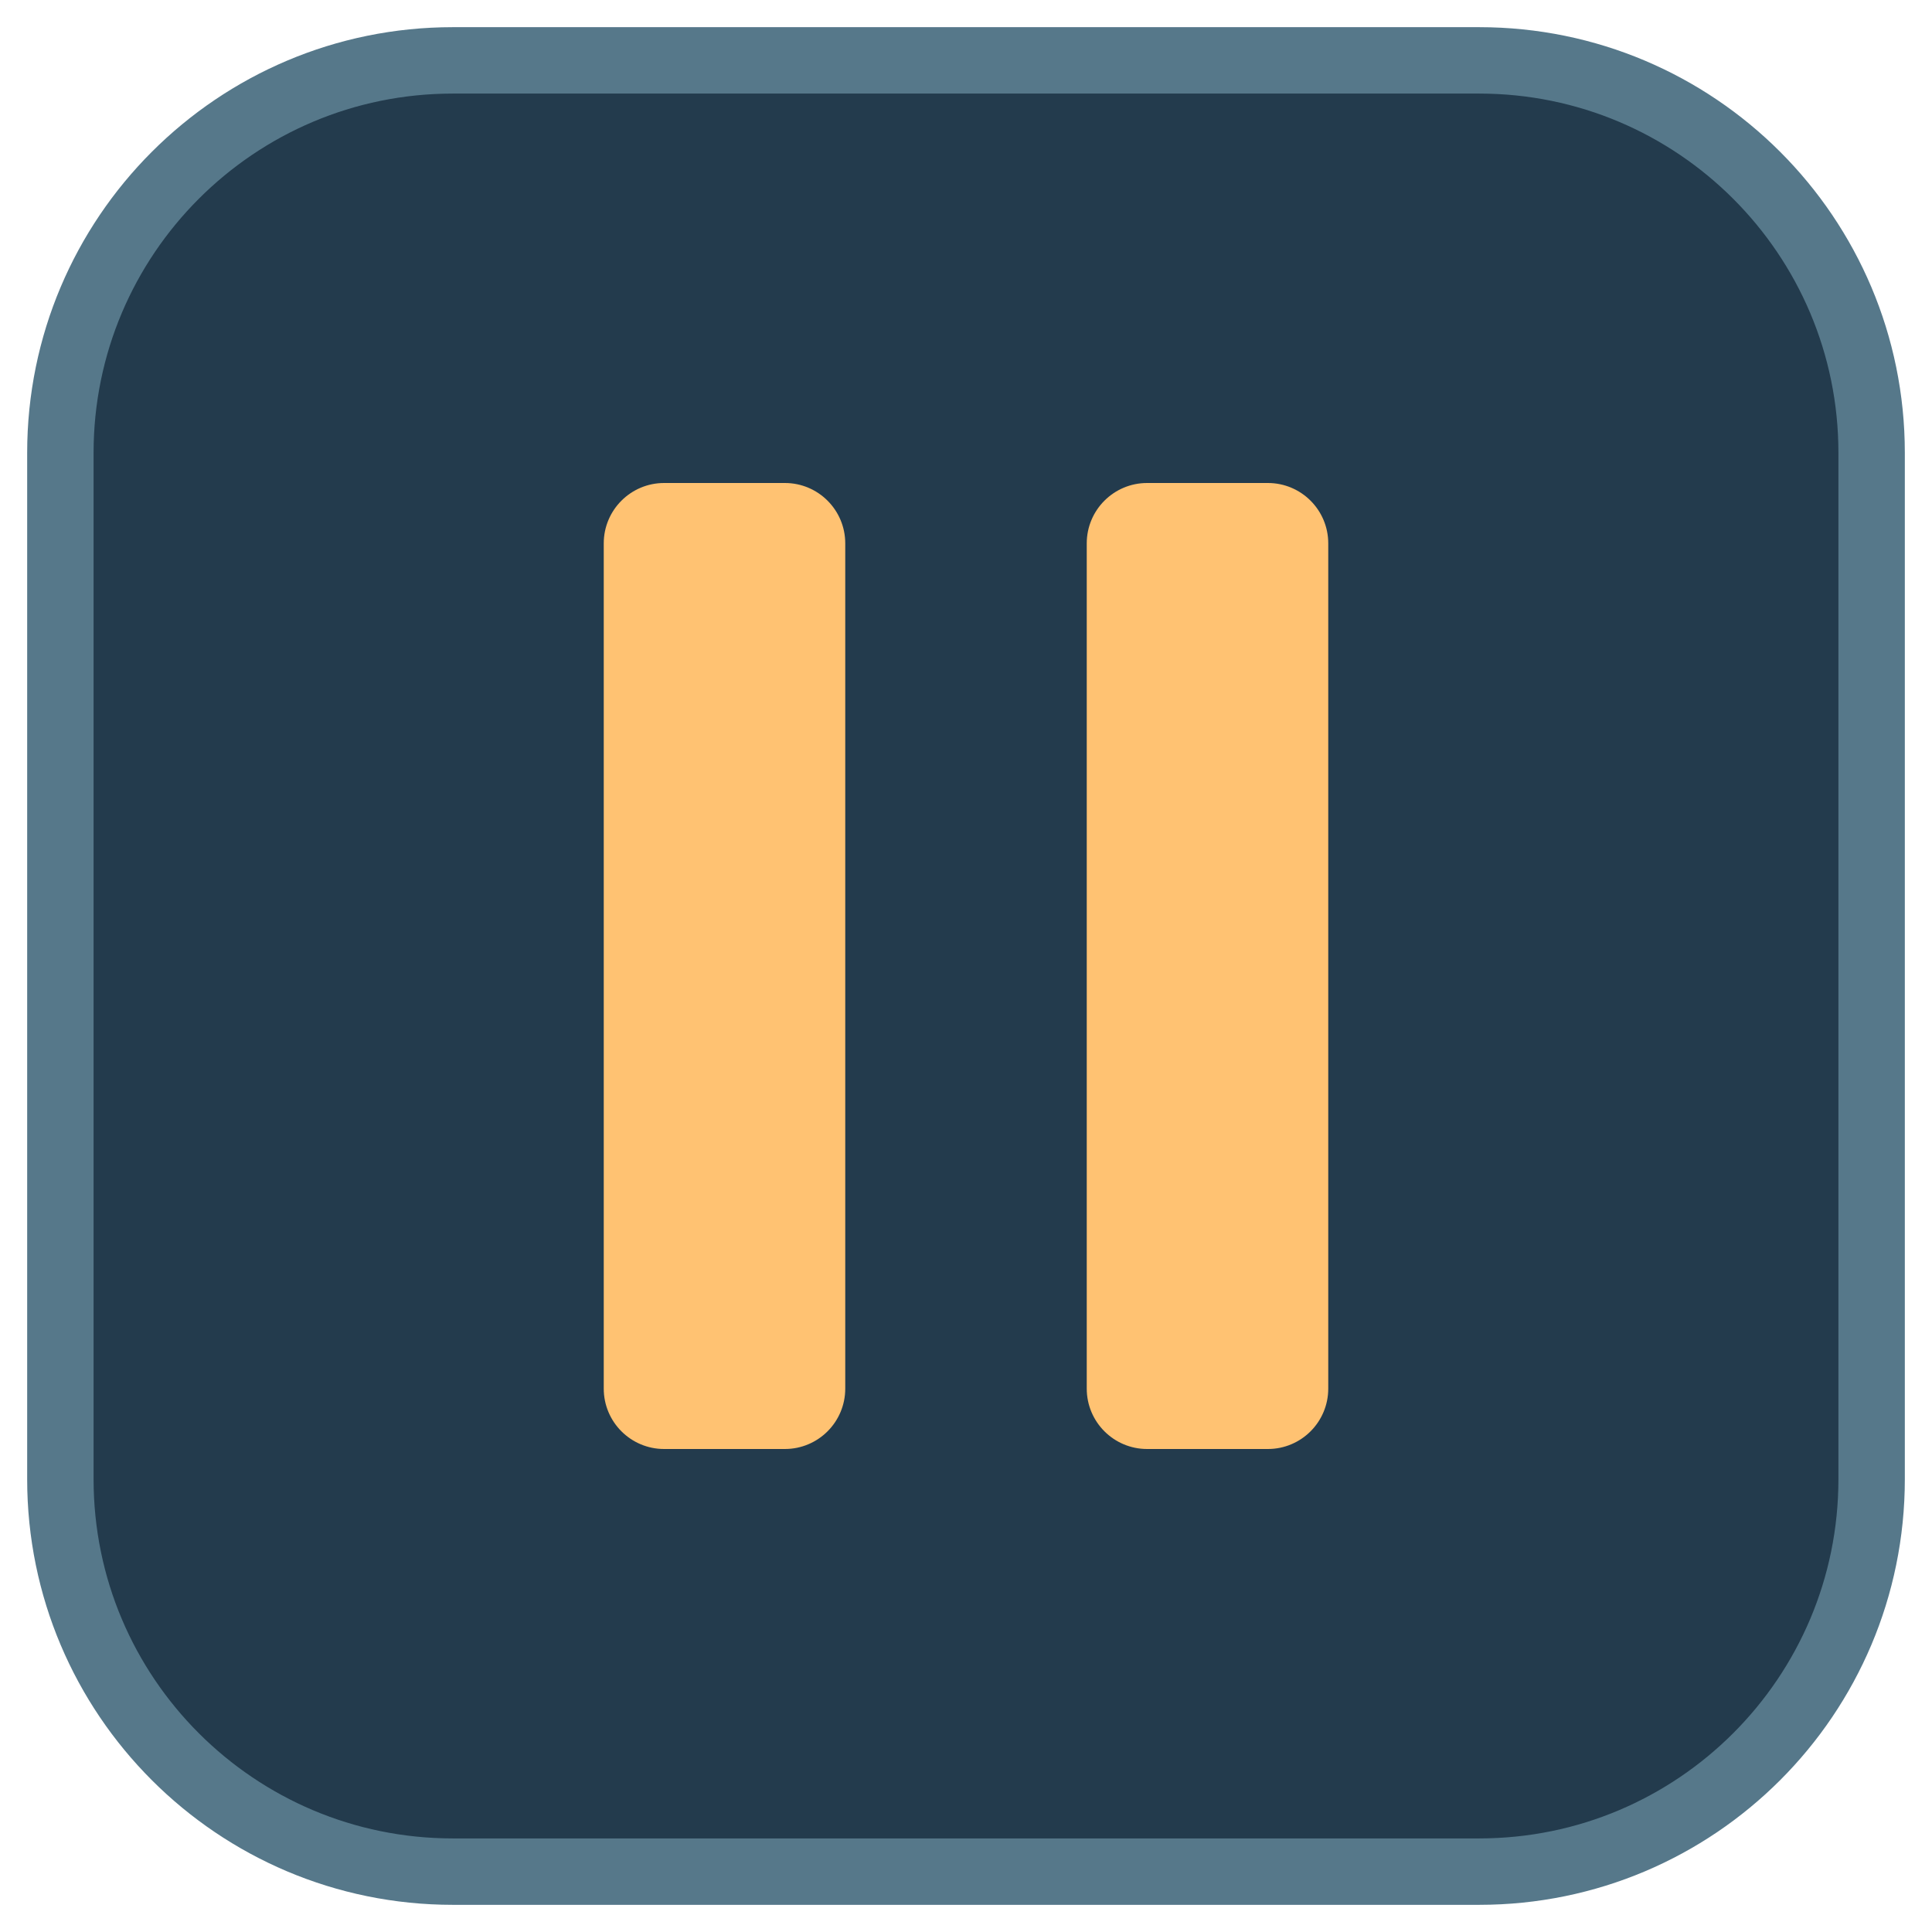
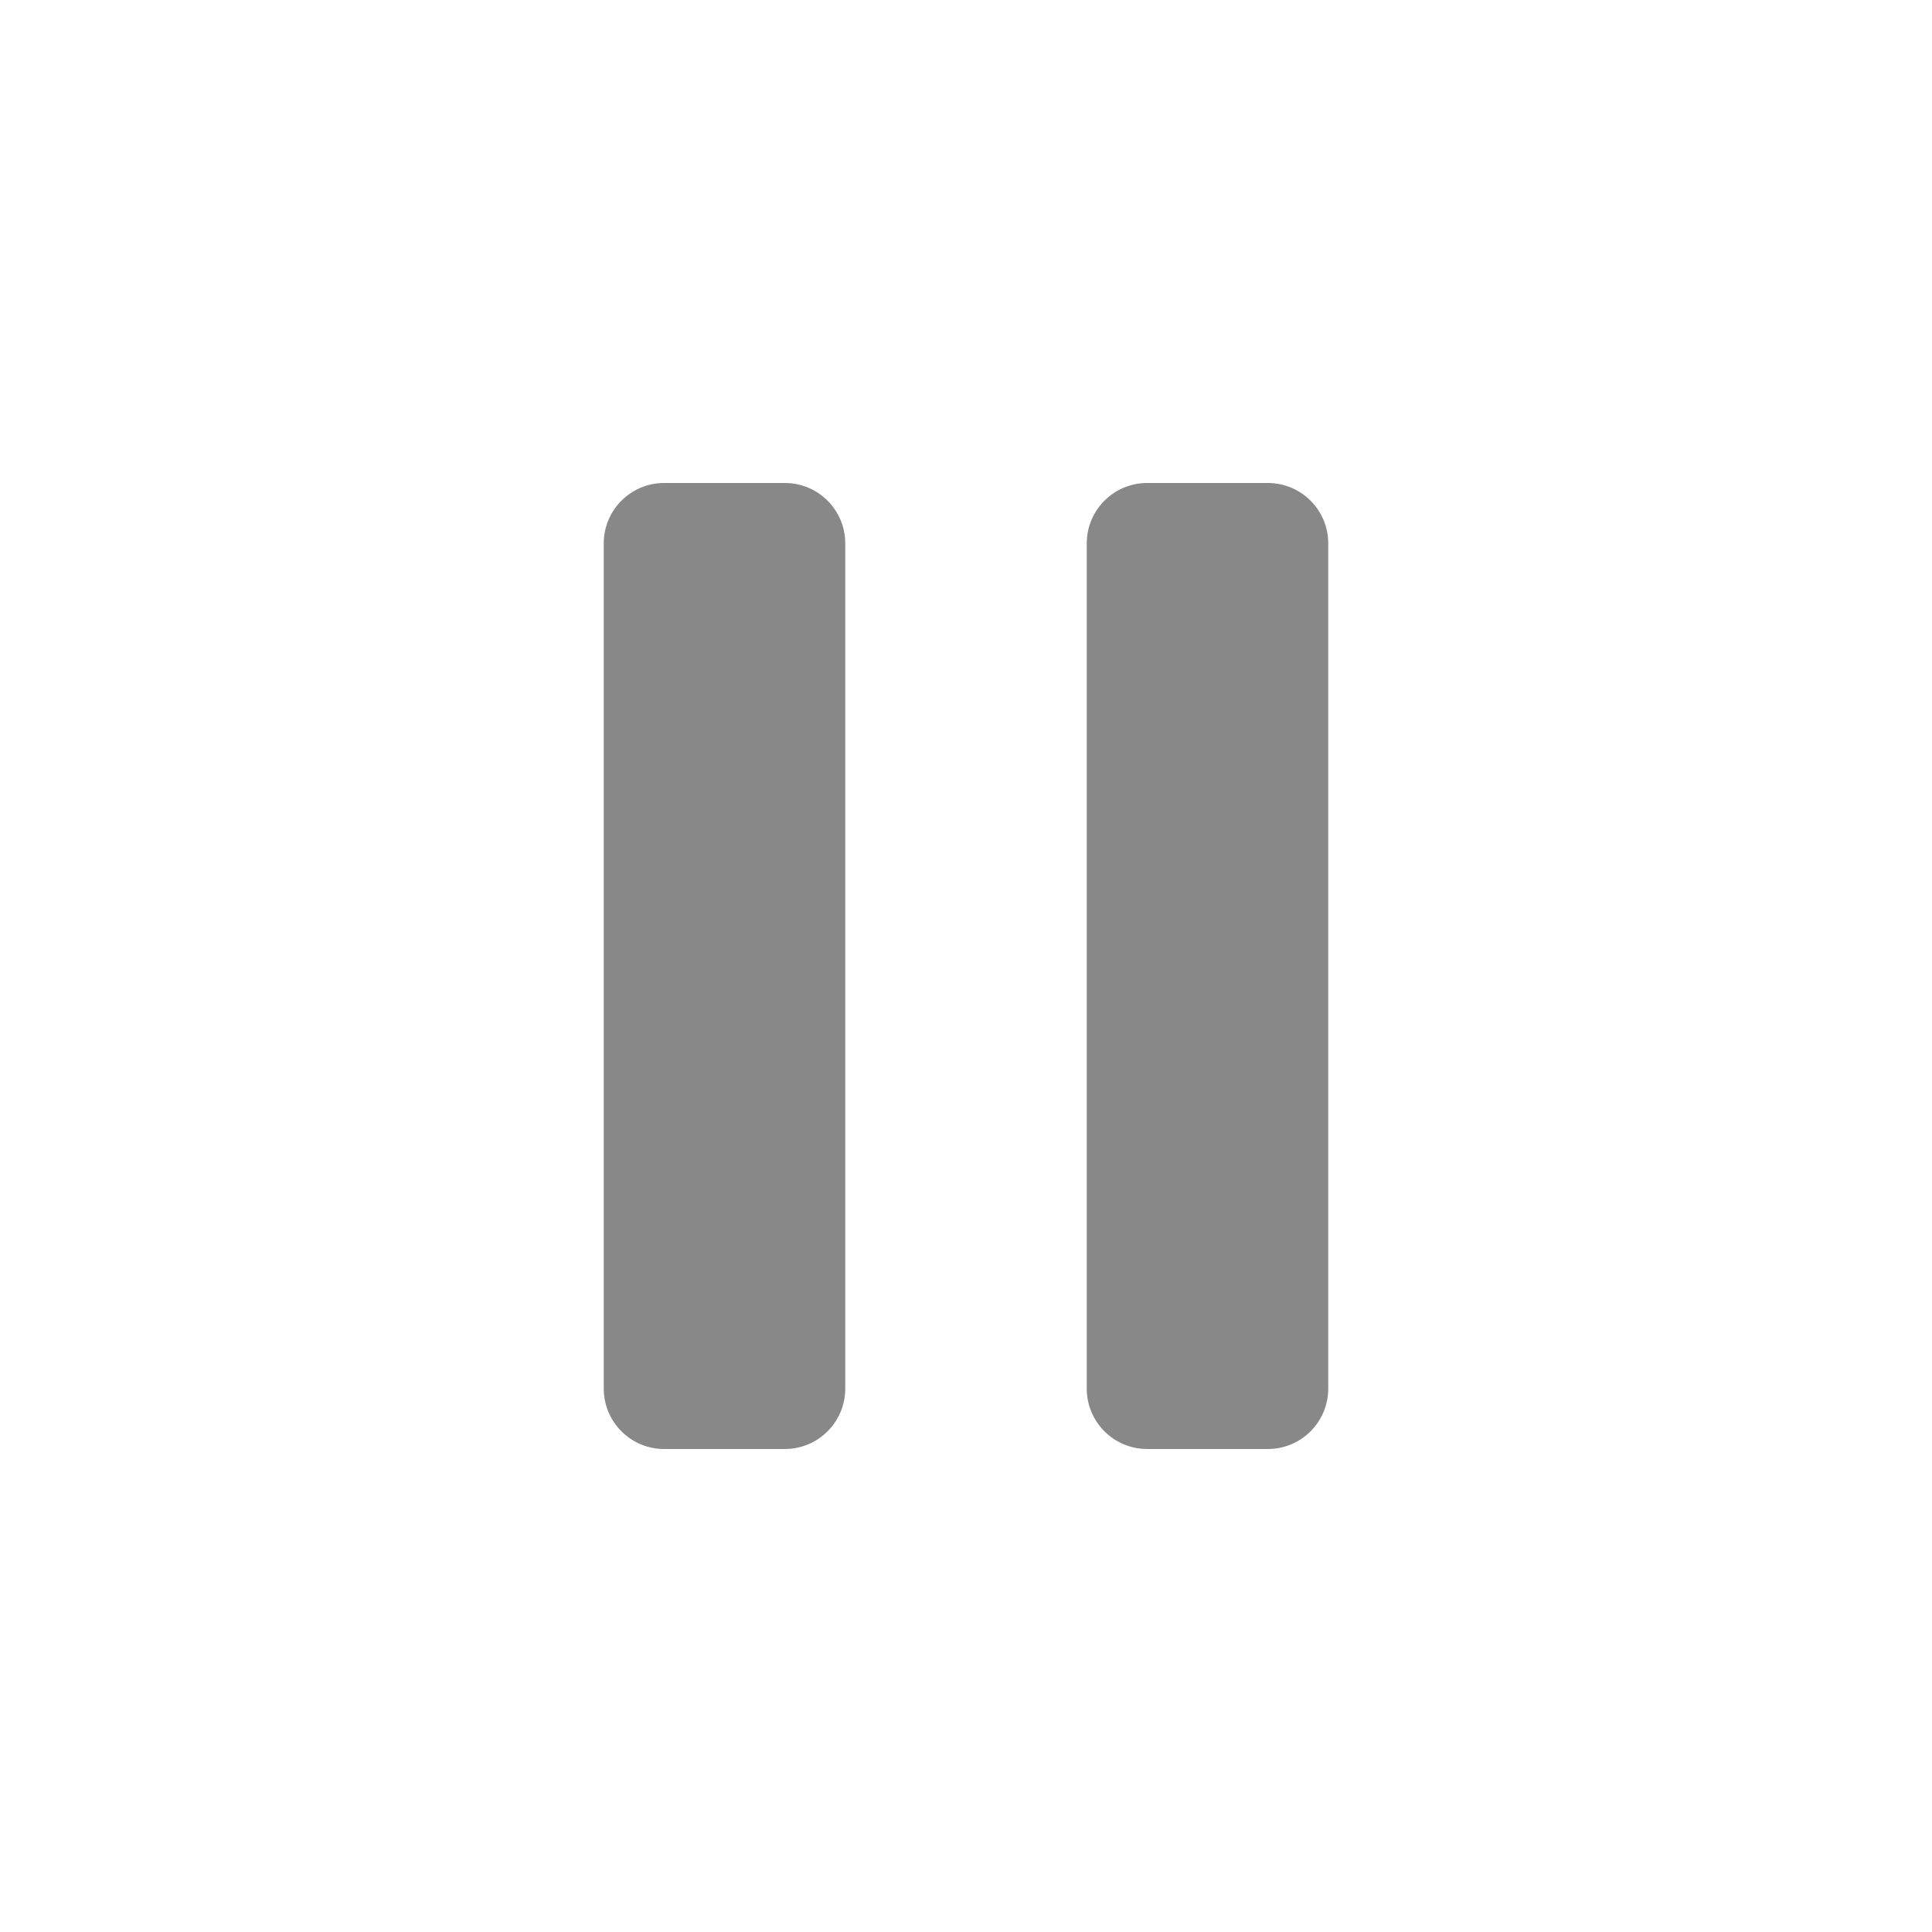
<svg xmlns="http://www.w3.org/2000/svg" width="32" height="32" viewBox="0 0 32 32" role="img">
-   <rect x="1" y="1" width="30" height="30" rx="6.5" fill="#233B4D" stroke="#56788A" stroke-width="1.1" />
-   <rect x="10" y="8" width="4" height="16" rx="1" fill="#FFC272" />
-   <rect x="18" y="8" width="4" height="16" rx="1" fill="#FFC272" />
+   <rect x="10" y="8" width="4" height="16" rx="1" fill="#888888" />
+   <rect x="18" y="8" width="4" height="16" rx="1" fill="#888888" />
</svg>
